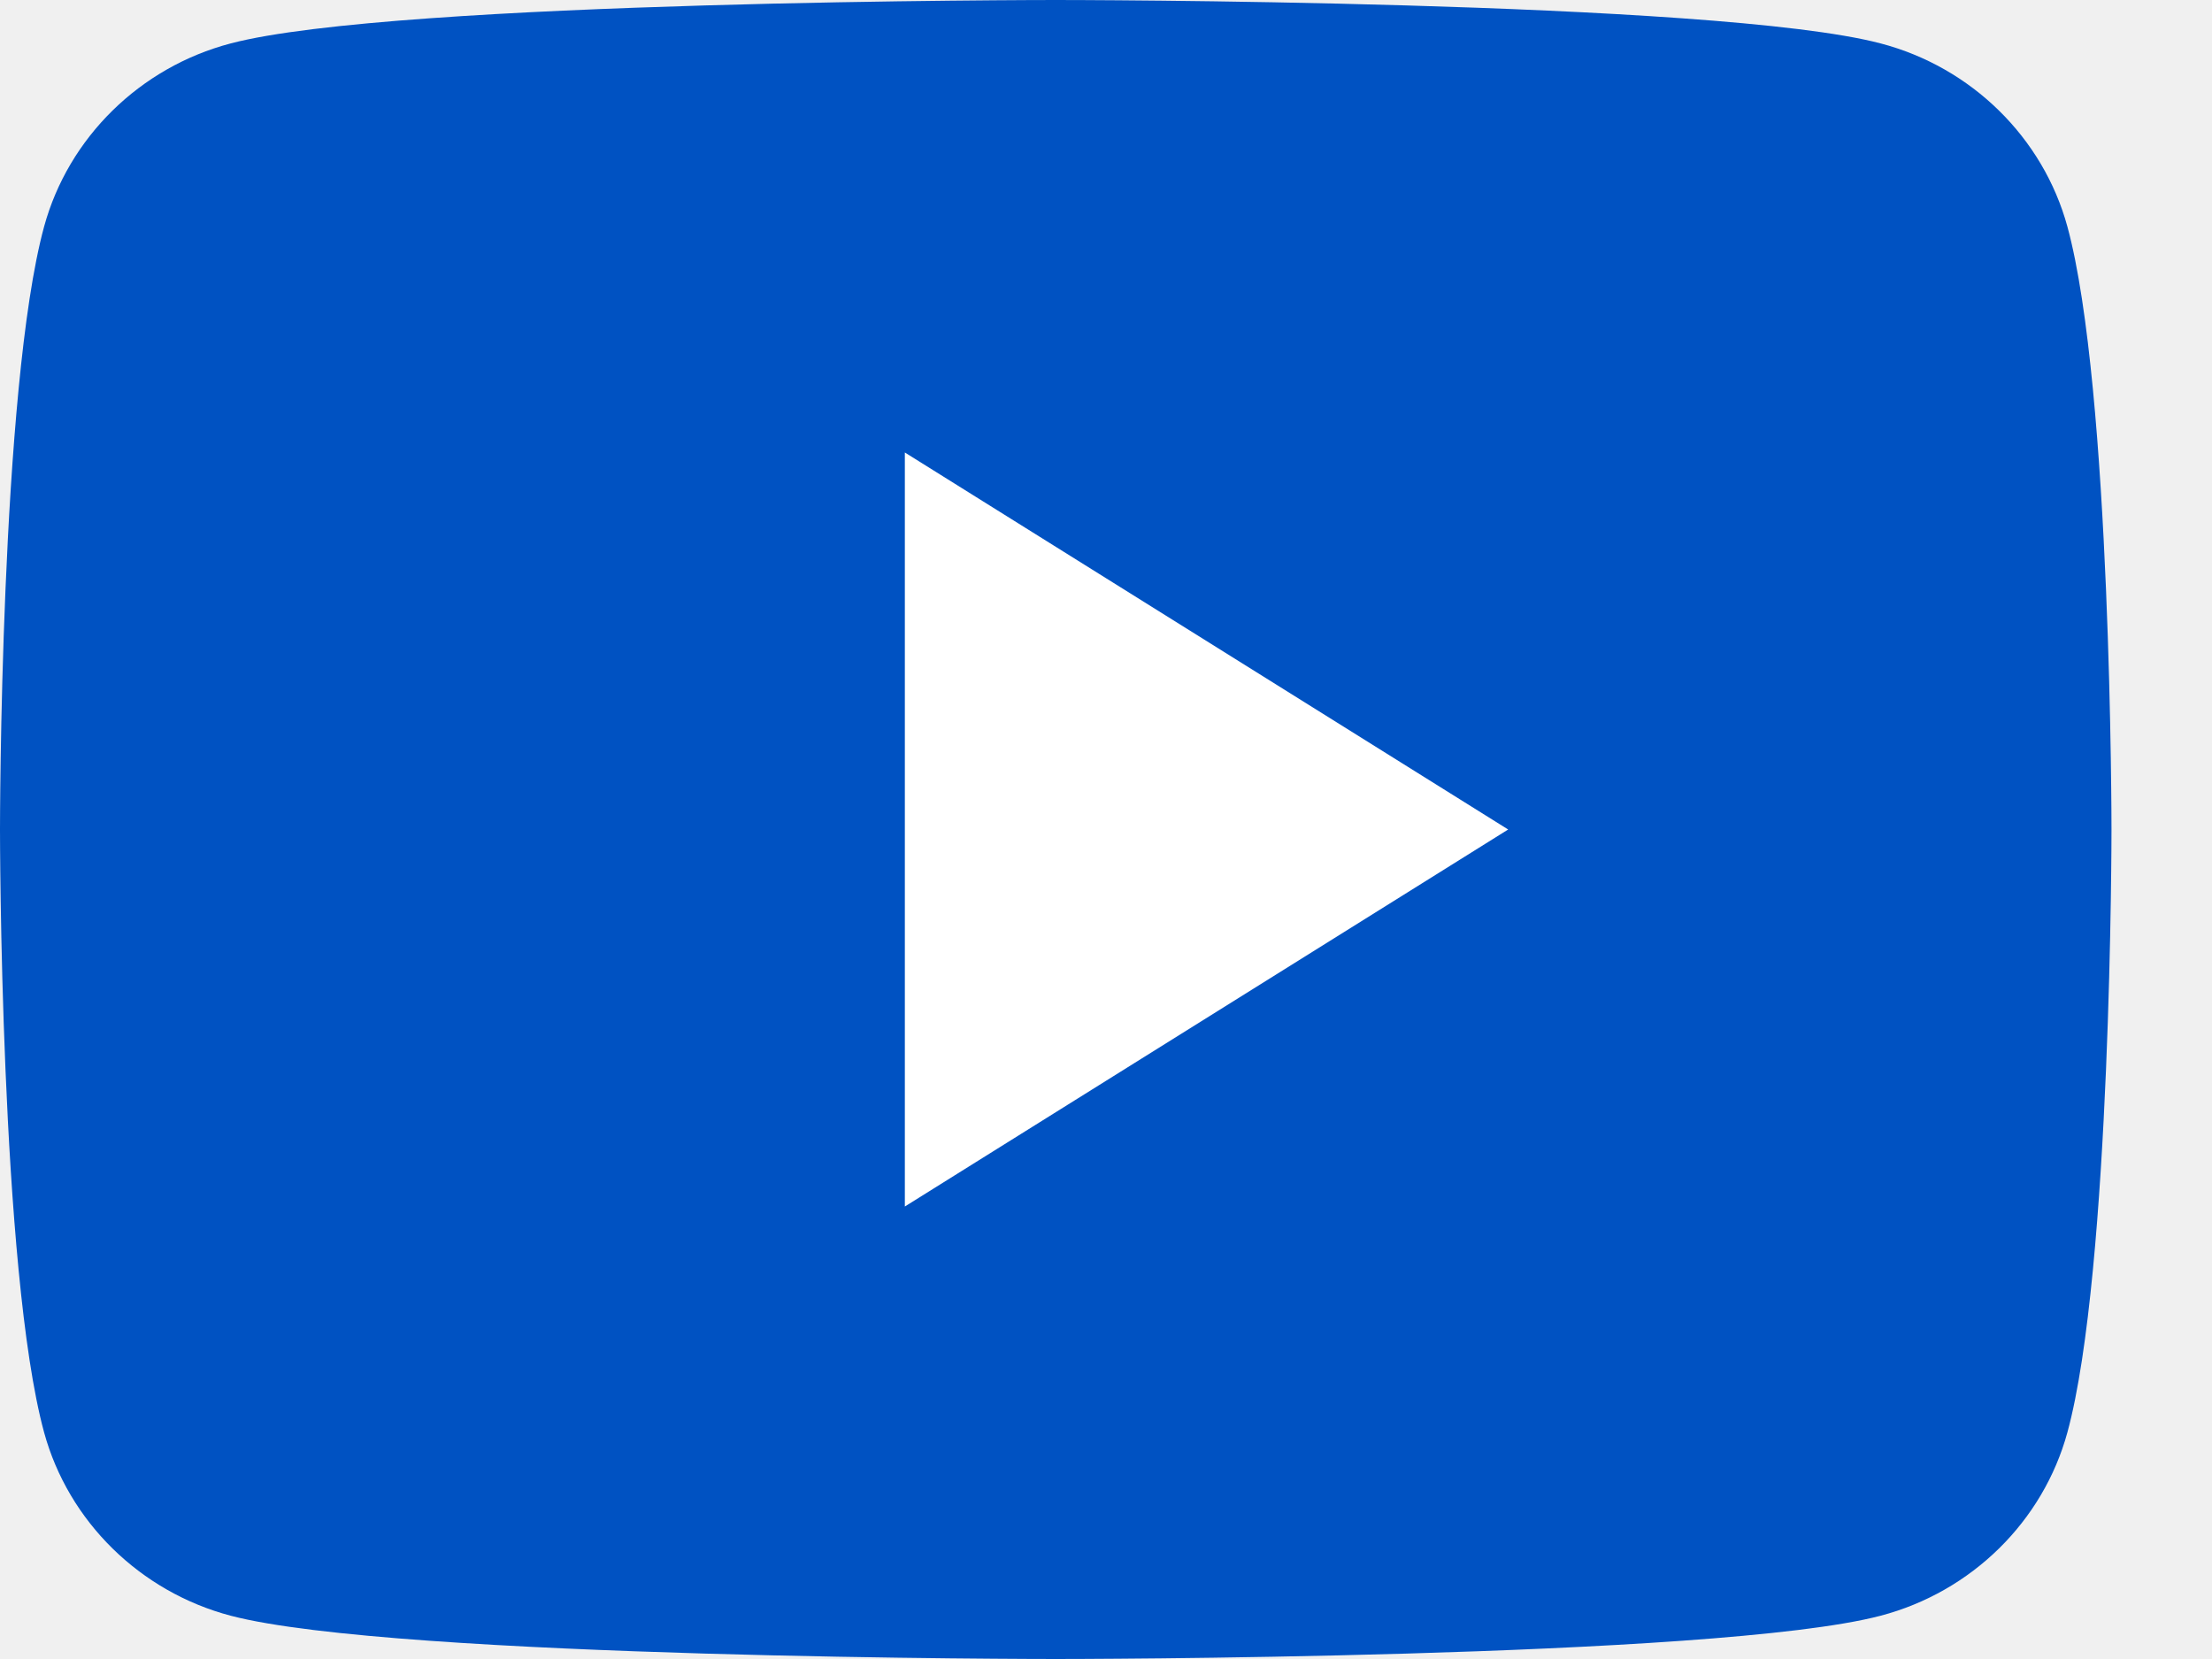
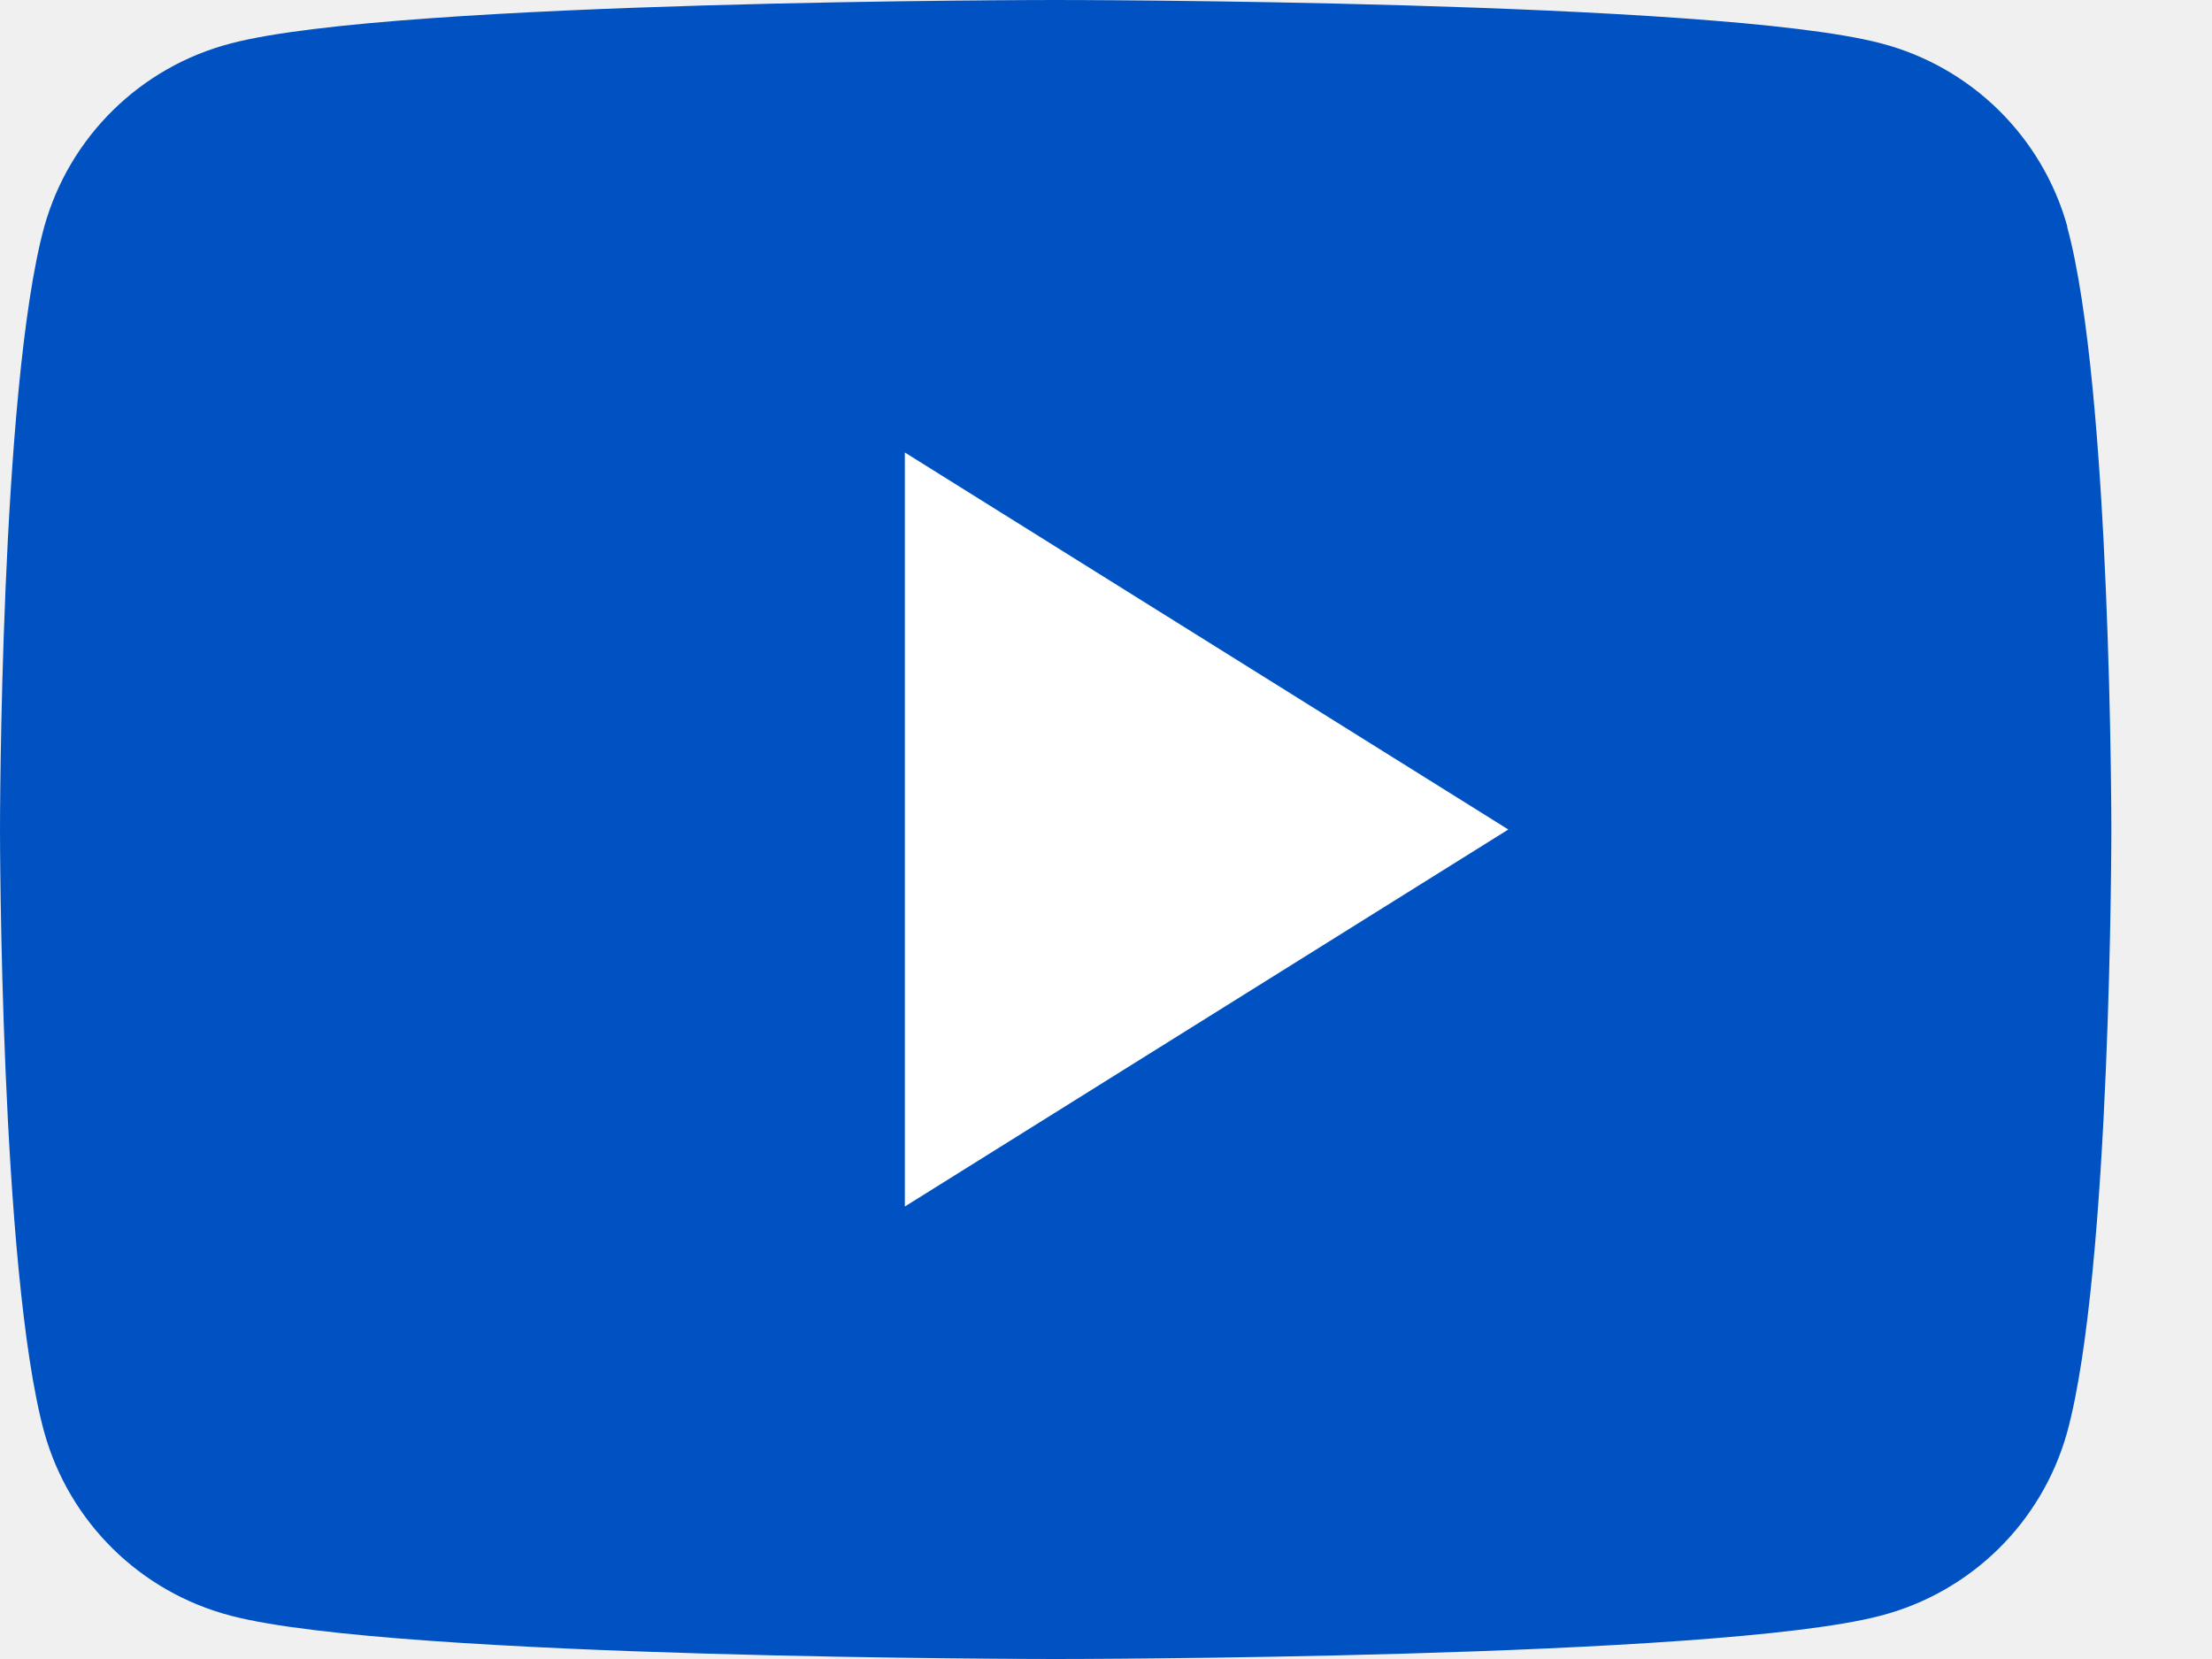
- <svg xmlns="http://www.w3.org/2000/svg" width="16px" height="12px" viewBox="0 0 16 12" version="1.1">
-   <g id="-----⌙-Icons" stroke="none" stroke-width="1" fill="none" fill-rule="evenodd">
-     <g id="Icons" transform="translate(-162, -958)">
-       <g id="Functional-Icons" transform="translate(120, 564)">
-         <g id="Row-3" transform="translate(0, 150)">
-           <g id="Icon-/-Youtube-play">
-             <g id="Colour-/-Primary" transform="translate(0, 0.15)">
-               <g id="Group" transform="translate(42, 243.85)">
-                 <g id="Group-2" transform="translate(-0, 0)">
-                   <path d="M14.954,1.639 C14.778,0.995 14.26,0.486 13.603,0.314 C12.412,0 7.636,0 7.636,0 C7.636,0 2.861,0 1.669,0.314 C1.013,0.486 0.495,0.995 0.319,1.639 C-1.15463195e-14,2.809 -1.15463195e-14,6 -1.15463195e-14,6 C-1.15463195e-14,6 -1.15463195e-14,9.191 0.319,10.361 C0.495,11.005 1.013,11.514 1.669,11.687 C2.861,12 7.636,12 7.636,12 C7.636,12 12.412,12 13.603,11.687 C14.261,11.514 14.778,11.005 14.954,10.361 C15.273,9.191 15.273,6 15.273,6 C15.273,6 15.273,2.809 14.954,1.639 Z" id="Shape-Copy" fill="#0052C2" />
-                   <polygon id="Path-Copy" fill="#FFFFFF" points="6.545 8.727 6.545 3.273 10.909 6" />
-                 </g>
-               </g>
-             </g>
-           </g>
-         </g>
-       </g>
-     </g>
+ <svg xmlns="http://www.w3.org/2000/svg" width="16" height="12">
+   <g fill="none" fill-rule="evenodd">
+     <path d="M14.954 1.64a1.897 1.897 0 00-1.35-1.327C12.411 0 7.635 0 7.635 0S2.861 0 1.67.314A1.897 1.897 0 00.32 1.64C0 2.81 0 6 0 6s0 3.19.32 4.36a1.897 1.897 0 001.35 1.327C2.86 12 7.635 12 7.635 12s4.776 0 5.967-.313a1.896 1.896 0 001.35-1.326c.32-1.17.32-4.361.32-4.361s0-3.19-.32-4.36z" fill="#0052C2" />
+     <path fill="#FFF" d="M6.545 8.727V3.273L10.91 6z" />
  </g>
</svg>
